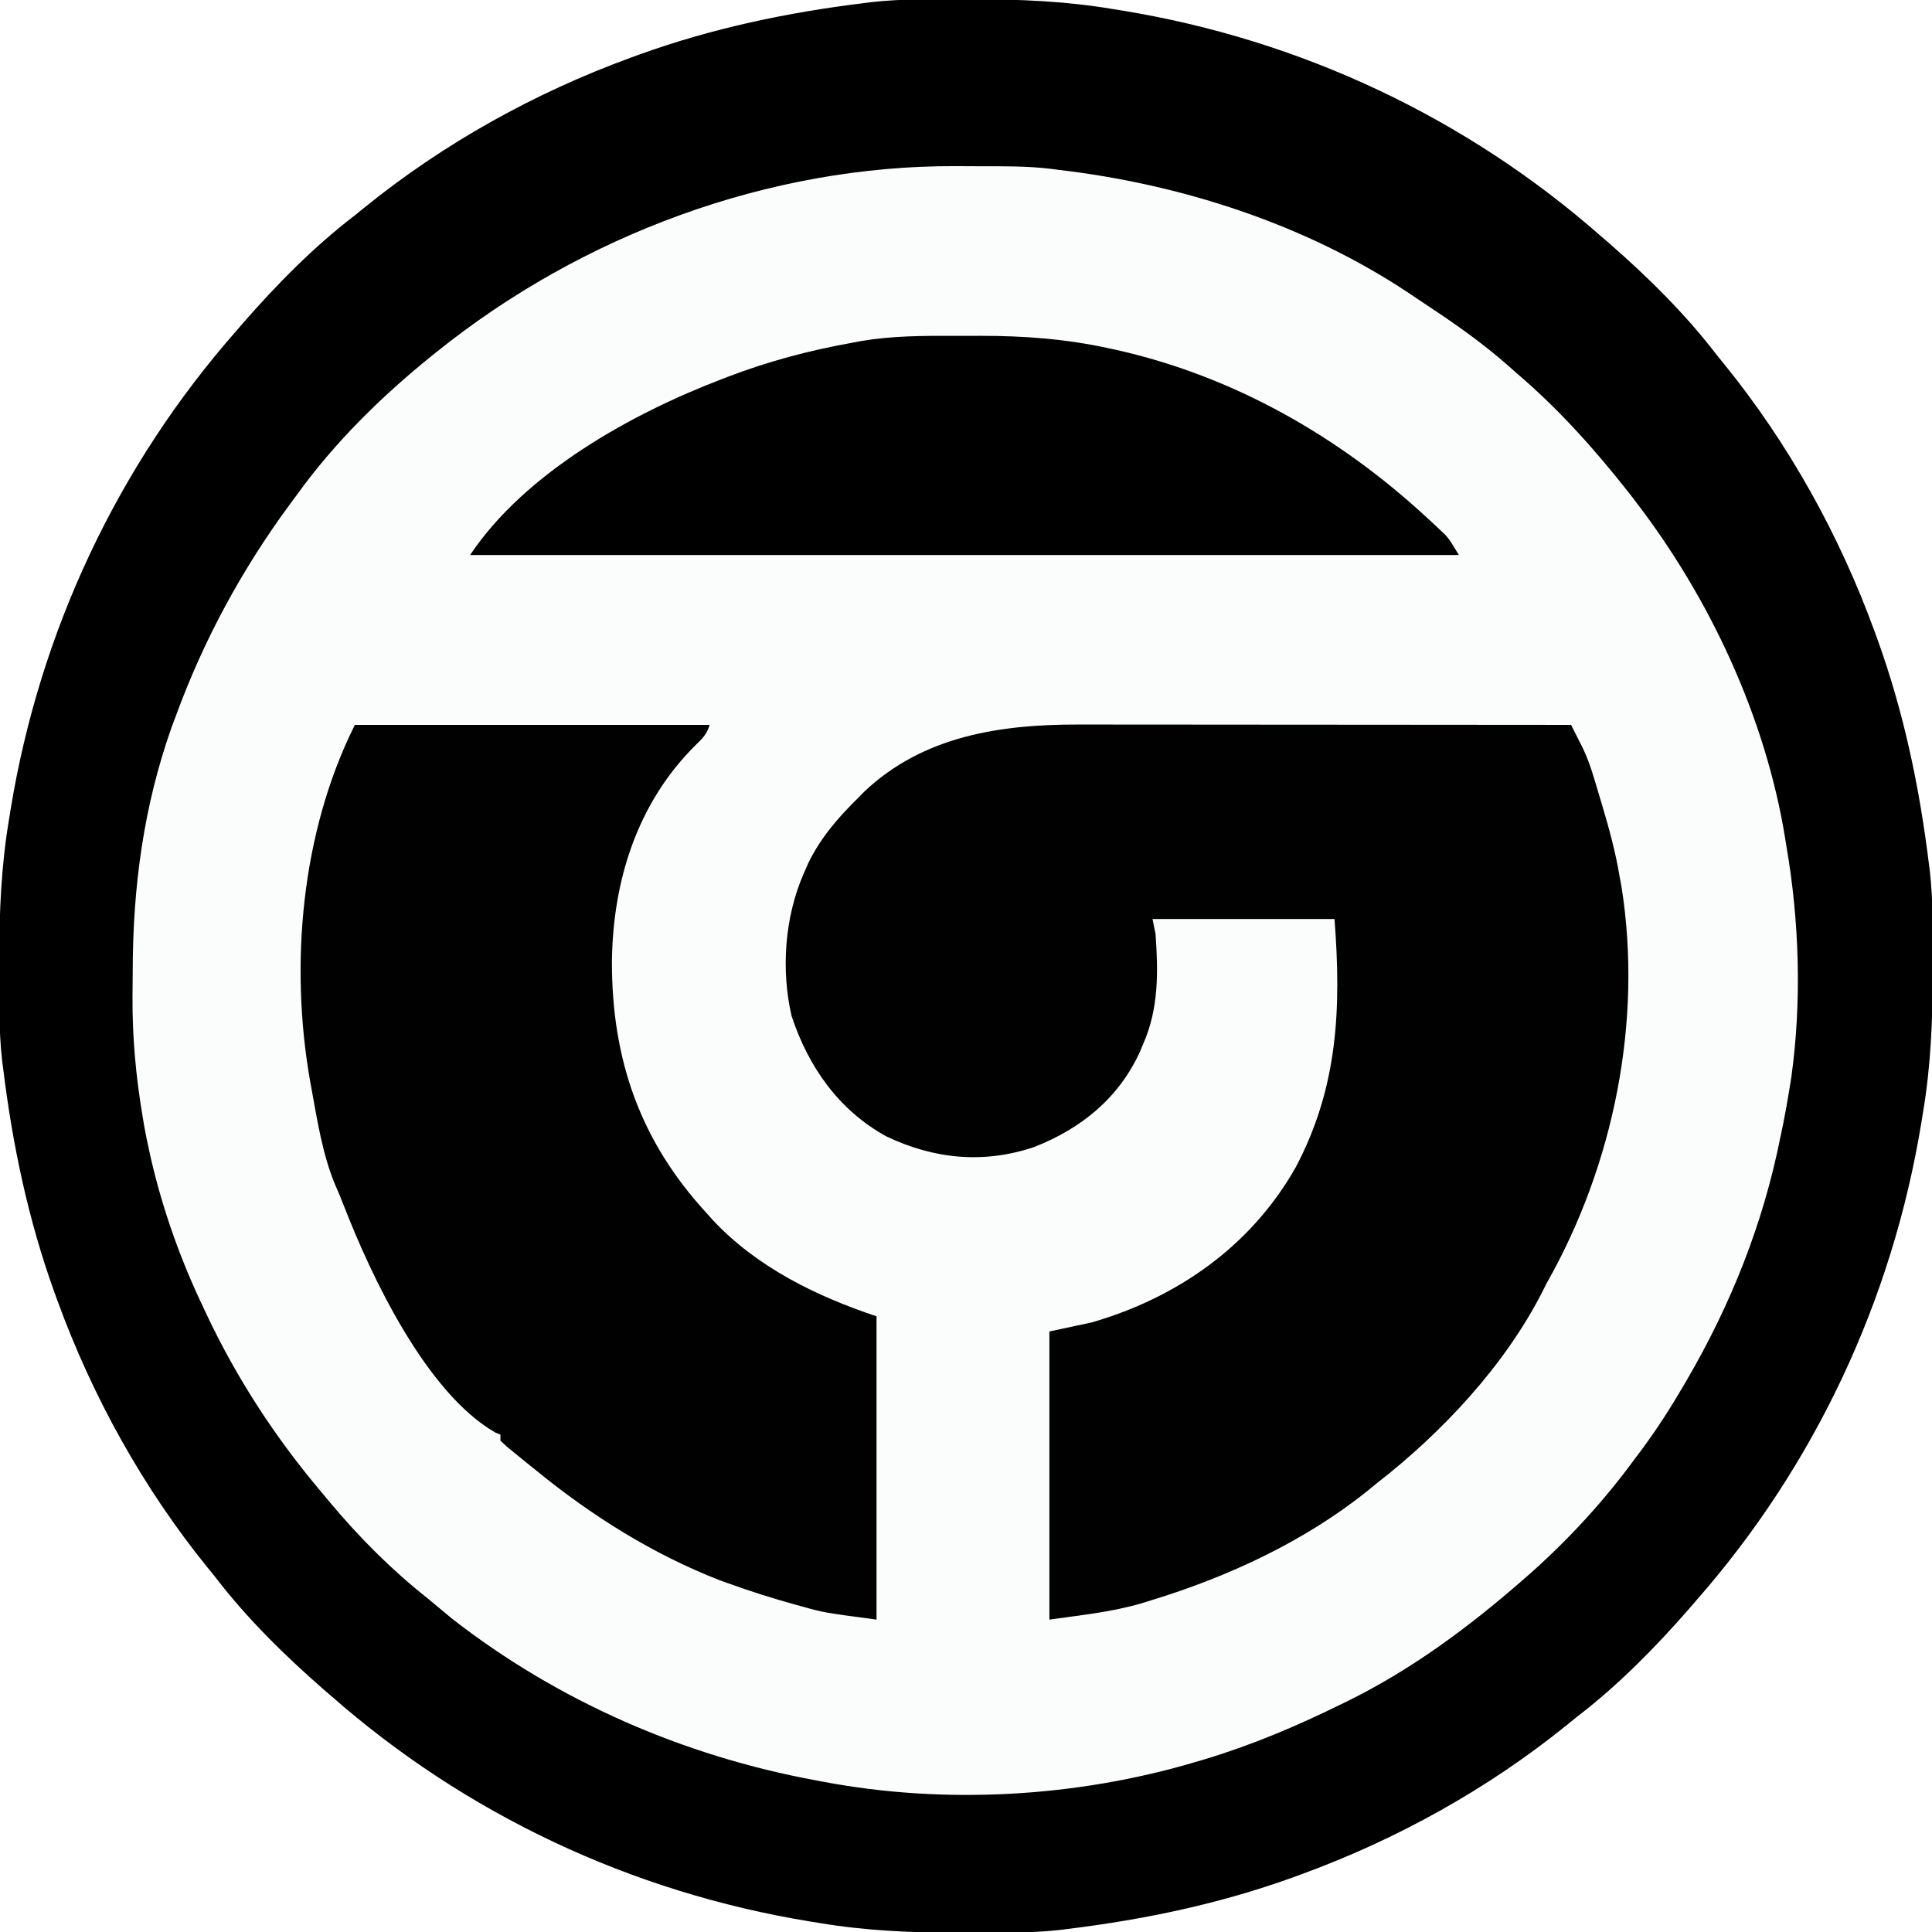
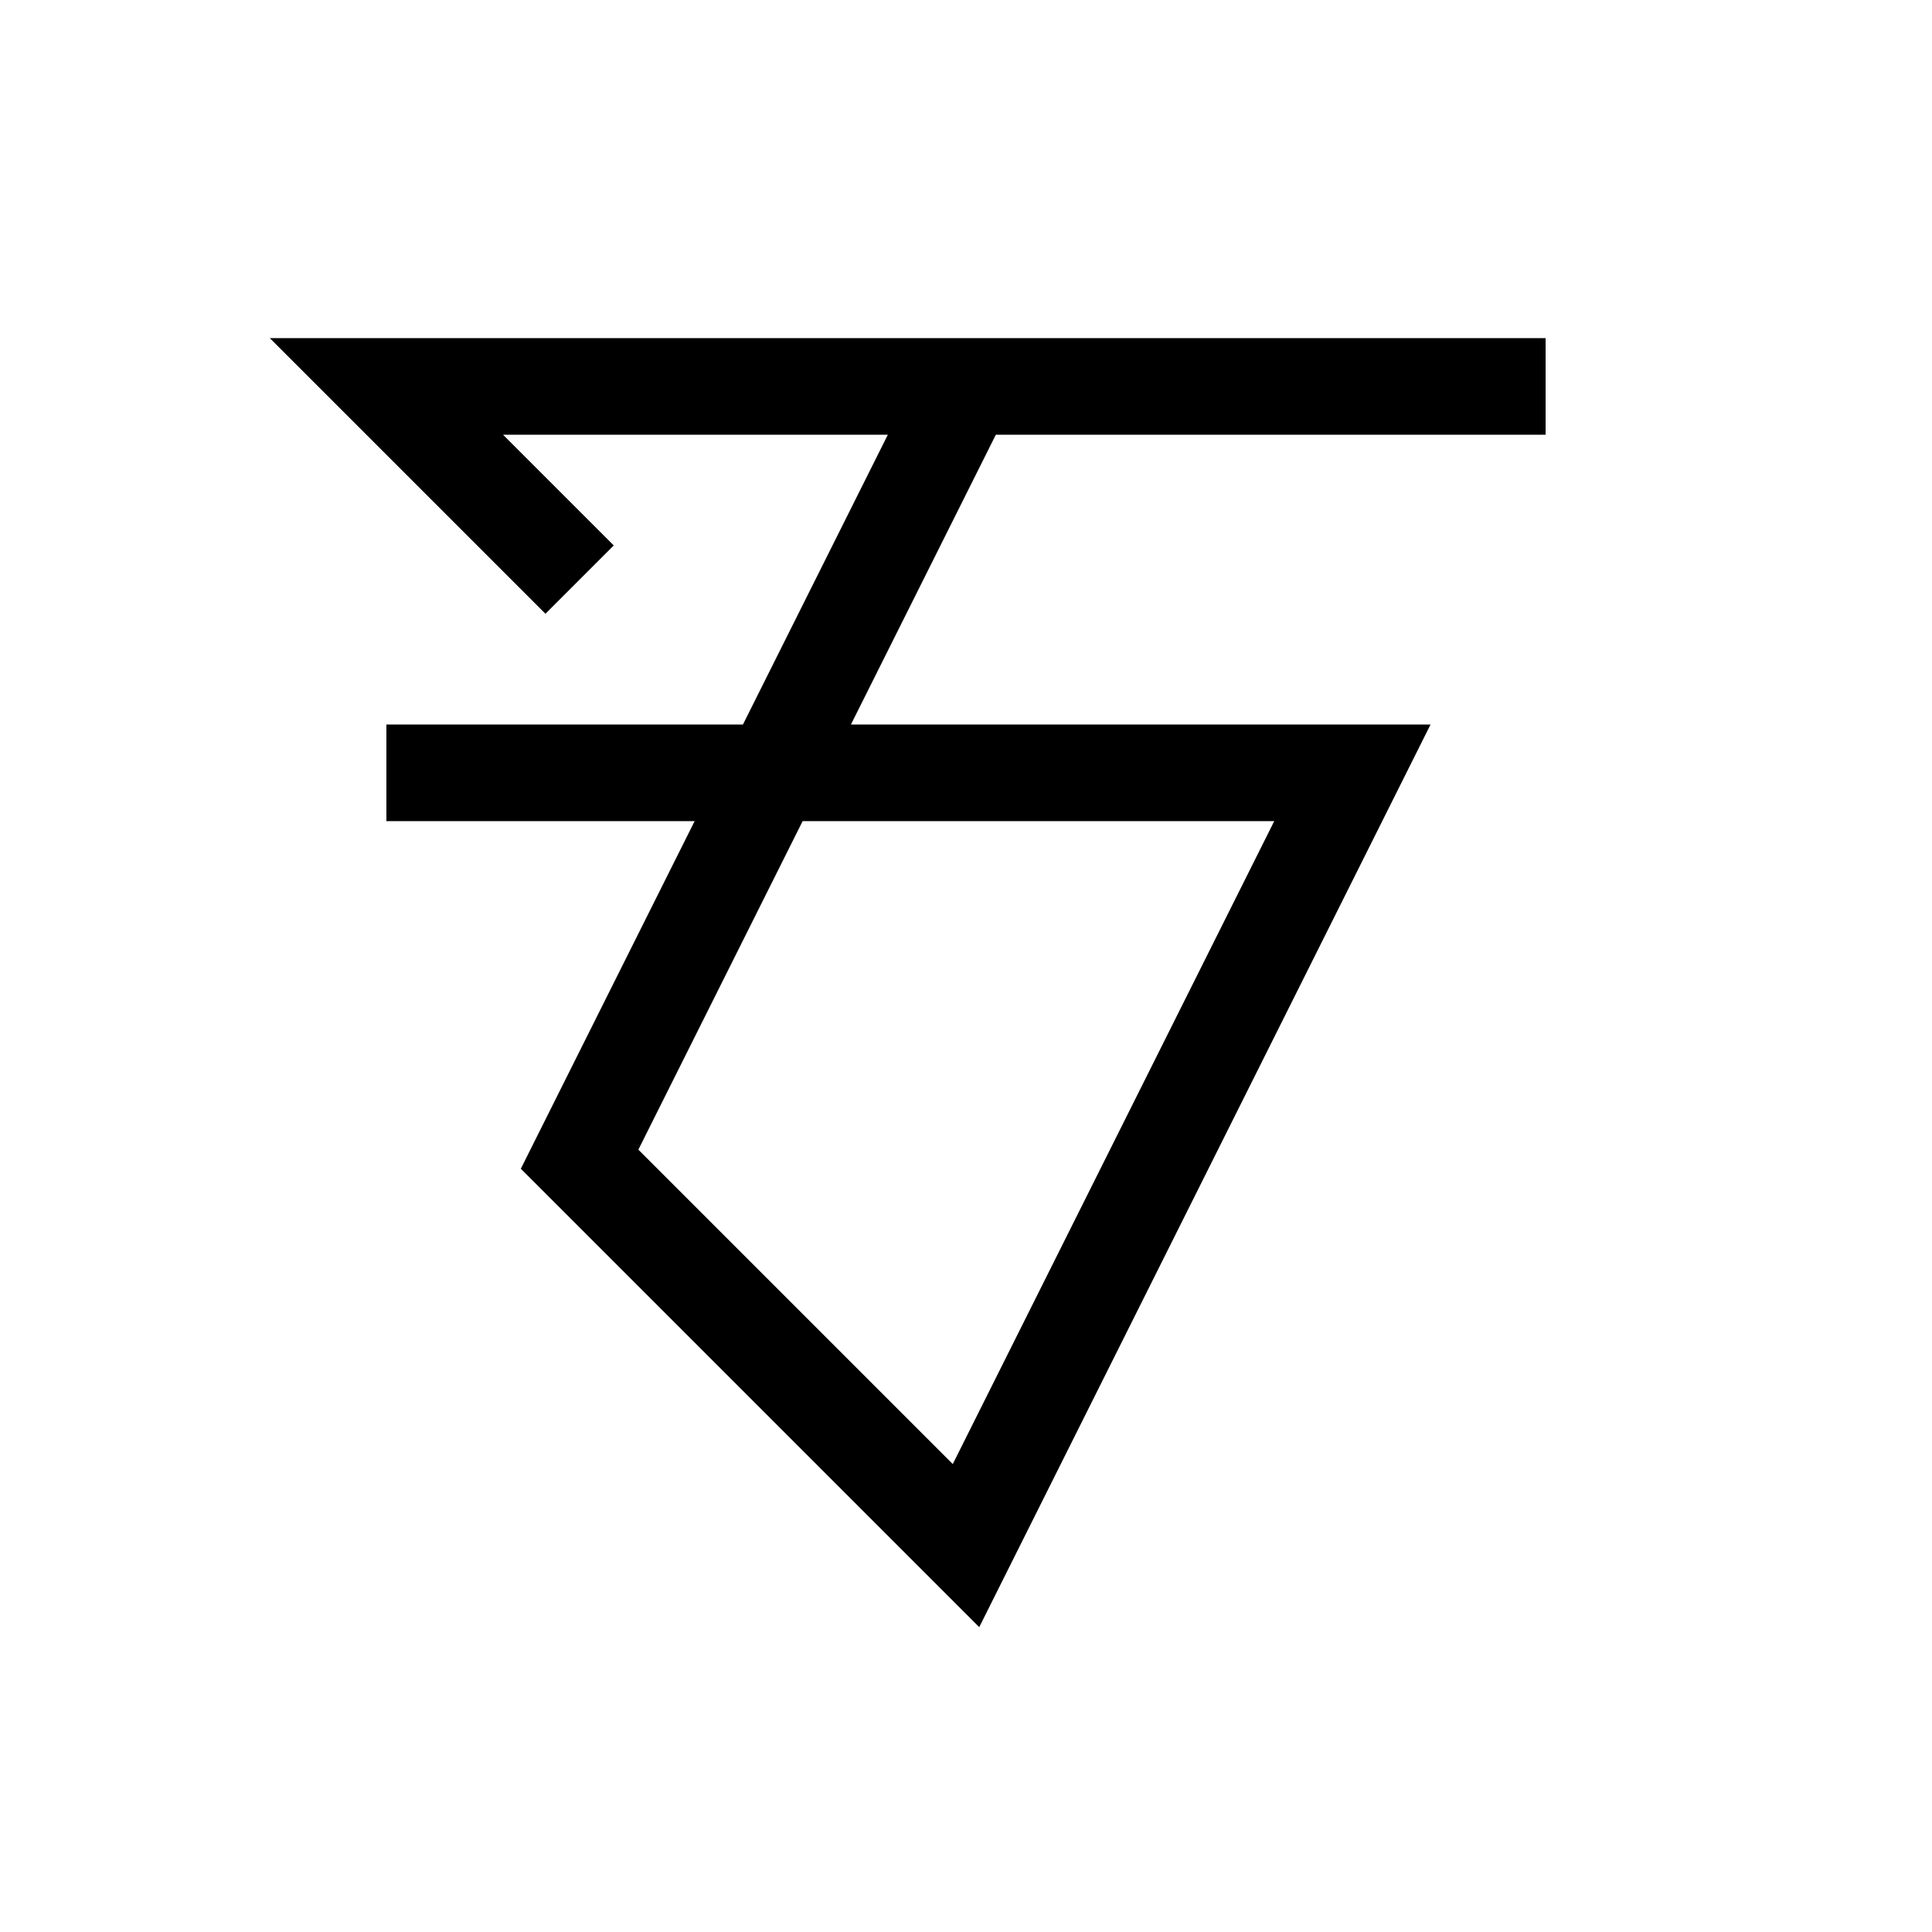
- <svg xmlns="http://www.w3.org/2000/svg" version="1.1" width="637" height="637">
-   <path d="M0 0 C1.507 -0.001 1.507 -0.001 3.045 -0.002 C18.721 0.015 33.95 0.632 49.438 3.25 C50.472 3.416 51.506 3.583 52.572 3.754 C111.18 13.349 165.875 39.002 210.438 78.25 C211.212 78.914 211.987 79.578 212.785 80.262 C225.637 91.483 238.066 103.689 248.438 117.25 C249.285 118.299 250.135 119.346 250.988 120.391 C272.195 146.538 288.904 176.658 300.438 208.25 C300.942 209.63 300.942 209.63 301.457 211.037 C310.155 235.176 315.319 259.807 318.438 285.25 C318.542 286.065 318.647 286.88 318.754 287.719 C319.858 297.699 319.681 307.785 319.688 317.812 C319.689 319.32 319.689 319.32 319.69 320.857 C319.673 336.533 319.055 351.763 316.438 367.25 C316.188 368.801 316.188 368.801 315.934 370.384 C306.339 428.993 280.685 483.687 241.438 528.25 C240.774 529.025 240.11 529.799 239.426 530.598 C228.205 543.45 215.999 555.878 202.438 566.25 C201.388 567.097 200.342 567.948 199.297 568.801 C173.15 590.008 143.029 606.717 111.438 618.25 C110.058 618.754 110.058 618.754 108.65 619.269 C84.512 627.968 59.88 633.131 34.438 636.25 C33.623 636.355 32.808 636.459 31.969 636.567 C21.989 637.67 11.902 637.494 1.875 637.5 C0.87 637.501 -0.134 637.501 -1.17 637.502 C-16.846 637.485 -32.075 636.868 -47.562 634.25 C-49.114 634.001 -49.114 634.001 -50.697 633.746 C-109.305 624.151 -164 598.498 -208.562 559.25 C-209.337 558.586 -210.112 557.922 -210.91 557.238 C-223.762 546.017 -236.191 533.811 -246.562 520.25 C-247.41 519.201 -248.26 518.154 -249.113 517.109 C-270.32 490.962 -287.029 460.842 -298.562 429.25 C-299.067 427.87 -299.067 427.87 -299.582 426.463 C-308.28 402.324 -313.444 377.693 -316.562 352.25 C-316.719 351.028 -316.719 351.028 -316.879 349.781 C-317.983 339.801 -317.806 329.715 -317.812 319.688 C-317.813 318.683 -317.814 317.678 -317.815 316.643 C-317.798 300.967 -317.18 285.737 -314.562 270.25 C-314.396 269.216 -314.23 268.181 -314.059 267.116 C-304.464 208.507 -278.81 153.813 -239.562 109.25 C-238.899 108.475 -238.235 107.701 -237.551 106.902 C-226.33 94.05 -214.124 81.622 -200.562 71.25 C-199.513 70.403 -198.467 69.552 -197.422 68.699 C-171.275 47.492 -141.154 30.783 -109.562 19.25 C-108.183 18.746 -108.183 18.746 -106.775 18.231 C-82.637 9.532 -58.005 4.369 -32.562 1.25 C-31.34 1.093 -31.34 1.093 -30.094 0.933 C-20.114 -0.17 -10.027 0.006 0 0 Z " fill="#FBFCFC" transform="translate(317.5625,-0.25)" />
-   <path d="M0 0 C1.507 -0.001 1.507 -0.001 3.045 -0.002 C18.721 0.015 33.95 0.632 49.438 3.25 C50.472 3.416 51.506 3.583 52.572 3.754 C111.18 13.349 165.875 39.002 210.438 78.25 C211.212 78.914 211.987 79.578 212.785 80.262 C225.637 91.483 238.066 103.689 248.438 117.25 C249.285 118.299 250.135 119.346 250.988 120.391 C272.195 146.538 288.904 176.658 300.438 208.25 C300.942 209.63 300.942 209.63 301.457 211.037 C310.155 235.176 315.319 259.807 318.438 285.25 C318.542 286.065 318.647 286.88 318.754 287.719 C319.858 297.699 319.681 307.785 319.688 317.812 C319.689 319.32 319.689 319.32 319.69 320.857 C319.673 336.533 319.055 351.763 316.438 367.25 C316.188 368.801 316.188 368.801 315.934 370.384 C306.339 428.993 280.685 483.687 241.438 528.25 C240.774 529.025 240.11 529.799 239.426 530.598 C228.205 543.45 215.999 555.878 202.438 566.25 C201.388 567.097 200.342 567.948 199.297 568.801 C173.15 590.008 143.029 606.717 111.438 618.25 C110.058 618.754 110.058 618.754 108.65 619.269 C84.512 627.968 59.88 633.131 34.438 636.25 C33.623 636.355 32.808 636.459 31.969 636.567 C21.989 637.67 11.902 637.494 1.875 637.5 C0.87 637.501 -0.134 637.501 -1.17 637.502 C-16.846 637.485 -32.075 636.868 -47.562 634.25 C-49.114 634.001 -49.114 634.001 -50.697 633.746 C-109.305 624.151 -164 598.498 -208.562 559.25 C-209.337 558.586 -210.112 557.922 -210.91 557.238 C-223.762 546.017 -236.191 533.811 -246.562 520.25 C-247.41 519.201 -248.26 518.154 -249.113 517.109 C-270.32 490.962 -287.029 460.842 -298.562 429.25 C-299.067 427.87 -299.067 427.87 -299.582 426.463 C-308.28 402.324 -313.444 377.693 -316.562 352.25 C-316.719 351.028 -316.719 351.028 -316.879 349.781 C-317.983 339.801 -317.806 329.715 -317.812 319.688 C-317.813 318.683 -317.814 317.678 -317.815 316.643 C-317.798 300.967 -317.18 285.737 -314.562 270.25 C-314.396 269.216 -314.23 268.181 -314.059 267.116 C-304.464 208.507 -278.81 153.813 -239.562 109.25 C-238.899 108.475 -238.235 107.701 -237.551 106.902 C-226.33 94.05 -214.124 81.622 -200.562 71.25 C-199.513 70.403 -198.467 69.552 -197.422 68.699 C-171.275 47.492 -141.154 30.783 -109.562 19.25 C-108.183 18.746 -108.183 18.746 -106.775 18.231 C-82.637 9.532 -58.005 4.369 -32.562 1.25 C-31.34 1.093 -31.34 1.093 -30.094 0.933 C-20.114 -0.17 -10.027 0.006 0 0 Z M-173.562 116.25 C-174.09 116.672 -174.618 117.093 -175.161 117.528 C-191.646 130.831 -207.176 146.037 -219.562 163.25 C-220.403 164.385 -221.244 165.519 -222.086 166.652 C-237.823 188.034 -250.44 211.313 -259.562 236.25 C-260.02 237.471 -260.478 238.691 -260.949 239.949 C-270.211 266.04 -273.748 292.633 -273.803 320.173 C-273.812 323.084 -273.843 325.995 -273.875 328.906 C-273.95 342.248 -272.77 355.096 -270.562 368.25 C-270.369 369.403 -270.175 370.556 -269.976 371.745 C-269.494 374.386 -268.959 377.004 -268.375 379.625 C-268.169 380.556 -267.963 381.487 -267.751 382.446 C-263.852 399.289 -258.003 415.654 -250.562 431.25 C-250.123 432.191 -250.123 432.191 -249.674 433.15 C-239.638 454.535 -226.806 474.231 -211.562 492.25 C-210.626 493.374 -209.69 494.497 -208.754 495.621 C-198.927 507.338 -188.567 517.746 -176.562 527.25 C-173.891 529.467 -171.223 531.689 -168.559 533.914 C-133.535 561.22 -92.088 579.233 -48.562 587.25 C-47.72 587.41 -46.877 587.57 -46.009 587.734 C-5.898 595.295 37.398 592.811 76.438 581.25 C77.417 580.961 78.397 580.673 79.407 580.375 C95.053 575.672 109.786 569.449 124.438 562.25 C125.233 561.862 126.028 561.474 126.847 561.074 C147.905 550.694 166.808 536.658 184.438 521.25 C185.415 520.398 186.392 519.546 187.398 518.668 C200.05 507.356 211.43 494.954 221.438 481.25 C222.132 480.328 222.827 479.407 223.543 478.457 C228.62 471.652 233.151 464.576 237.438 457.25 C237.827 456.586 238.216 455.922 238.618 455.238 C253.224 430.142 263.748 403.739 269.438 375.25 C269.736 373.827 270.036 372.403 270.336 370.98 C271.122 367.079 271.809 363.179 272.438 359.25 C272.644 357.961 272.85 356.672 273.062 355.344 C276.532 330.516 275.694 303.88 271.438 279.25 C271.237 277.996 271.237 277.996 271.032 276.716 C264.555 236.695 246.103 197.247 221.438 165.25 C220.841 164.473 220.244 163.695 219.629 162.895 C208.387 148.568 196.325 135.06 182.438 123.25 C181.54 122.452 180.643 121.654 179.719 120.832 C171.243 113.365 162.156 106.978 152.732 100.765 C150.682 99.411 148.647 98.038 146.613 96.66 C112.647 74.119 71.731 60.949 31.438 56.25 C30.686 56.149 29.935 56.048 29.161 55.944 C21.16 54.969 13.112 55.064 5.064 55.065 C2.537 55.063 0.01 55.044 -2.518 55.025 C-64.182 54.813 -125.644 77.743 -173.562 116.25 Z " fill="#010000" transform="translate(317.5625,-0.25)" />
-   <path d="M0 0 C1.775 0 3.549 0 5.324 -0 C10.121 -0.001 14.918 0.005 19.715 0.012 C24.735 0.018 29.756 0.019 34.777 0.02 C44.275 0.023 53.774 0.031 63.272 0.042 C74.089 0.053 84.907 0.058 95.724 0.063 C117.968 0.074 140.211 0.091 162.455 0.114 C163.264 1.71 164.071 3.309 164.876 4.907 C165.551 6.242 165.551 6.242 166.239 7.604 C167.614 10.442 168.665 13.27 169.588 16.285 C169.917 17.355 170.247 18.424 170.587 19.526 C171.079 21.178 171.079 21.178 171.58 22.864 C172.1 24.591 172.1 24.591 172.631 26.353 C174.969 34.222 177.114 42.006 178.455 50.114 C178.758 51.73 178.758 51.73 179.068 53.379 C186.134 97.794 176.485 145.224 154.455 184.114 C154 185.015 153.545 185.916 153.076 186.844 C140.706 211.251 119.924 233.439 98.455 250.114 C97.497 250.9 96.539 251.686 95.552 252.496 C74.696 269.277 49.313 281.056 23.83 288.801 C22.92 289.087 22.01 289.372 21.072 289.667 C10.841 292.666 1.343 293.558 -9.545 295.114 C-9.545 263.764 -9.545 232.414 -9.545 200.114 C-4.925 199.124 -0.305 198.134 4.455 197.114 C32.741 188.901 56.932 171.961 71.628 146.045 C85.646 119.628 86.717 93.517 84.455 64.114 C64.655 64.114 44.855 64.114 24.455 64.114 C24.785 65.764 25.115 67.414 25.455 69.114 C26.34 81.477 26.505 93.622 21.455 105.114 C21.093 105.988 20.73 106.861 20.357 107.762 C13.359 123.182 0.909 133.231 -14.584 139.305 C-31.252 144.906 -47.599 143.293 -63.303 135.797 C-78.989 127.167 -88.994 112.911 -94.545 96.114 C-98.089 80.862 -96.813 63.404 -90.545 49.114 C-90.049 47.979 -89.553 46.845 -89.041 45.676 C-84.868 37.149 -79.226 30.716 -72.545 24.114 C-71.899 23.457 -71.254 22.801 -70.588 22.125 C-51.172 3.724 -25.63 -0.057 0 0 Z " fill="#010101" transform="translate(355.5452,238.8865)" />
-   <path d="M0 0 C38.61 0 77.22 0 117 0 C115.967 3.098 114.798 4.291 112.512 6.512 C93.126 25.597 85.055 51.381 84.758 78.022 C84.686 110.241 94.037 137.201 116 161 C116.642 161.723 117.284 162.446 117.945 163.191 C132.493 178.778 152.086 188.362 172 195 C172 228 172 261 172 295 C154.615 292.682 154.615 292.682 147.5 290.688 C146.705 290.471 145.91 290.254 145.092 290.031 C137.628 287.964 130.283 285.635 123 283 C122.081 282.669 121.162 282.337 120.215 281.996 C98.24 273.427 78.205 260.839 60 246 C58.818 245.049 57.635 244.099 56.453 243.148 C55.343 242.246 54.234 241.342 53.125 240.438 C52.138 239.632 51.15 238.826 50.133 237.996 C49.429 237.337 48.725 236.679 48 236 C48 235.34 48 234.68 48 234 C47.446 233.78 46.891 233.559 46.32 233.332 C23.508 220.236 5.429 181.846 -3.562 158.699 C-4.509 156.264 -5.509 153.85 -6.566 151.461 C-10.608 141.703 -12.292 130.912 -14.188 120.562 C-14.354 119.652 -14.521 118.741 -14.693 117.802 C-21.561 79.135 -17.688 35.377 0 0 Z " fill="#010101" transform="translate(117,239)" />
-   <path d="M0 0 C2.96 0.011 5.918 0 8.878 -0.013 C23.22 -0.024 37.048 1.008 51.097 4.073 C51.89 4.245 52.684 4.417 53.501 4.594 C92.375 13.28 127.206 33.197 156.284 60.136 C157.31 61.082 157.31 61.082 158.357 62.047 C158.997 62.651 159.637 63.255 160.296 63.878 C160.861 64.41 161.427 64.942 162.01 65.491 C163.597 67.261 163.597 67.261 166.597 72.261 C59.017 72.261 -48.563 72.261 -159.403 72.261 C-141.358 45.192 -106.308 25.671 -76.403 14.261 C-75.714 13.994 -75.024 13.727 -74.313 13.453 C-60.958 8.344 -47.475 4.782 -33.403 2.261 C-32.406 2.072 -31.408 1.884 -30.38 1.69 C-20.263 -0.011 -10.236 -0.044 0 0 Z " fill="#010000" transform="translate(314.4033,110.7393)" />
+ <svg xmlns="http://www.w3.org/2000/svg" viewBox="0 0 500 500">
+   <path style="fill: none; stroke: black; stroke-width: 25px;" d="M 150 150 L 100 100 L 400 100 L 250 100 L 150 300 L 250 400 L 350 200 L 100 200" />
</svg>
